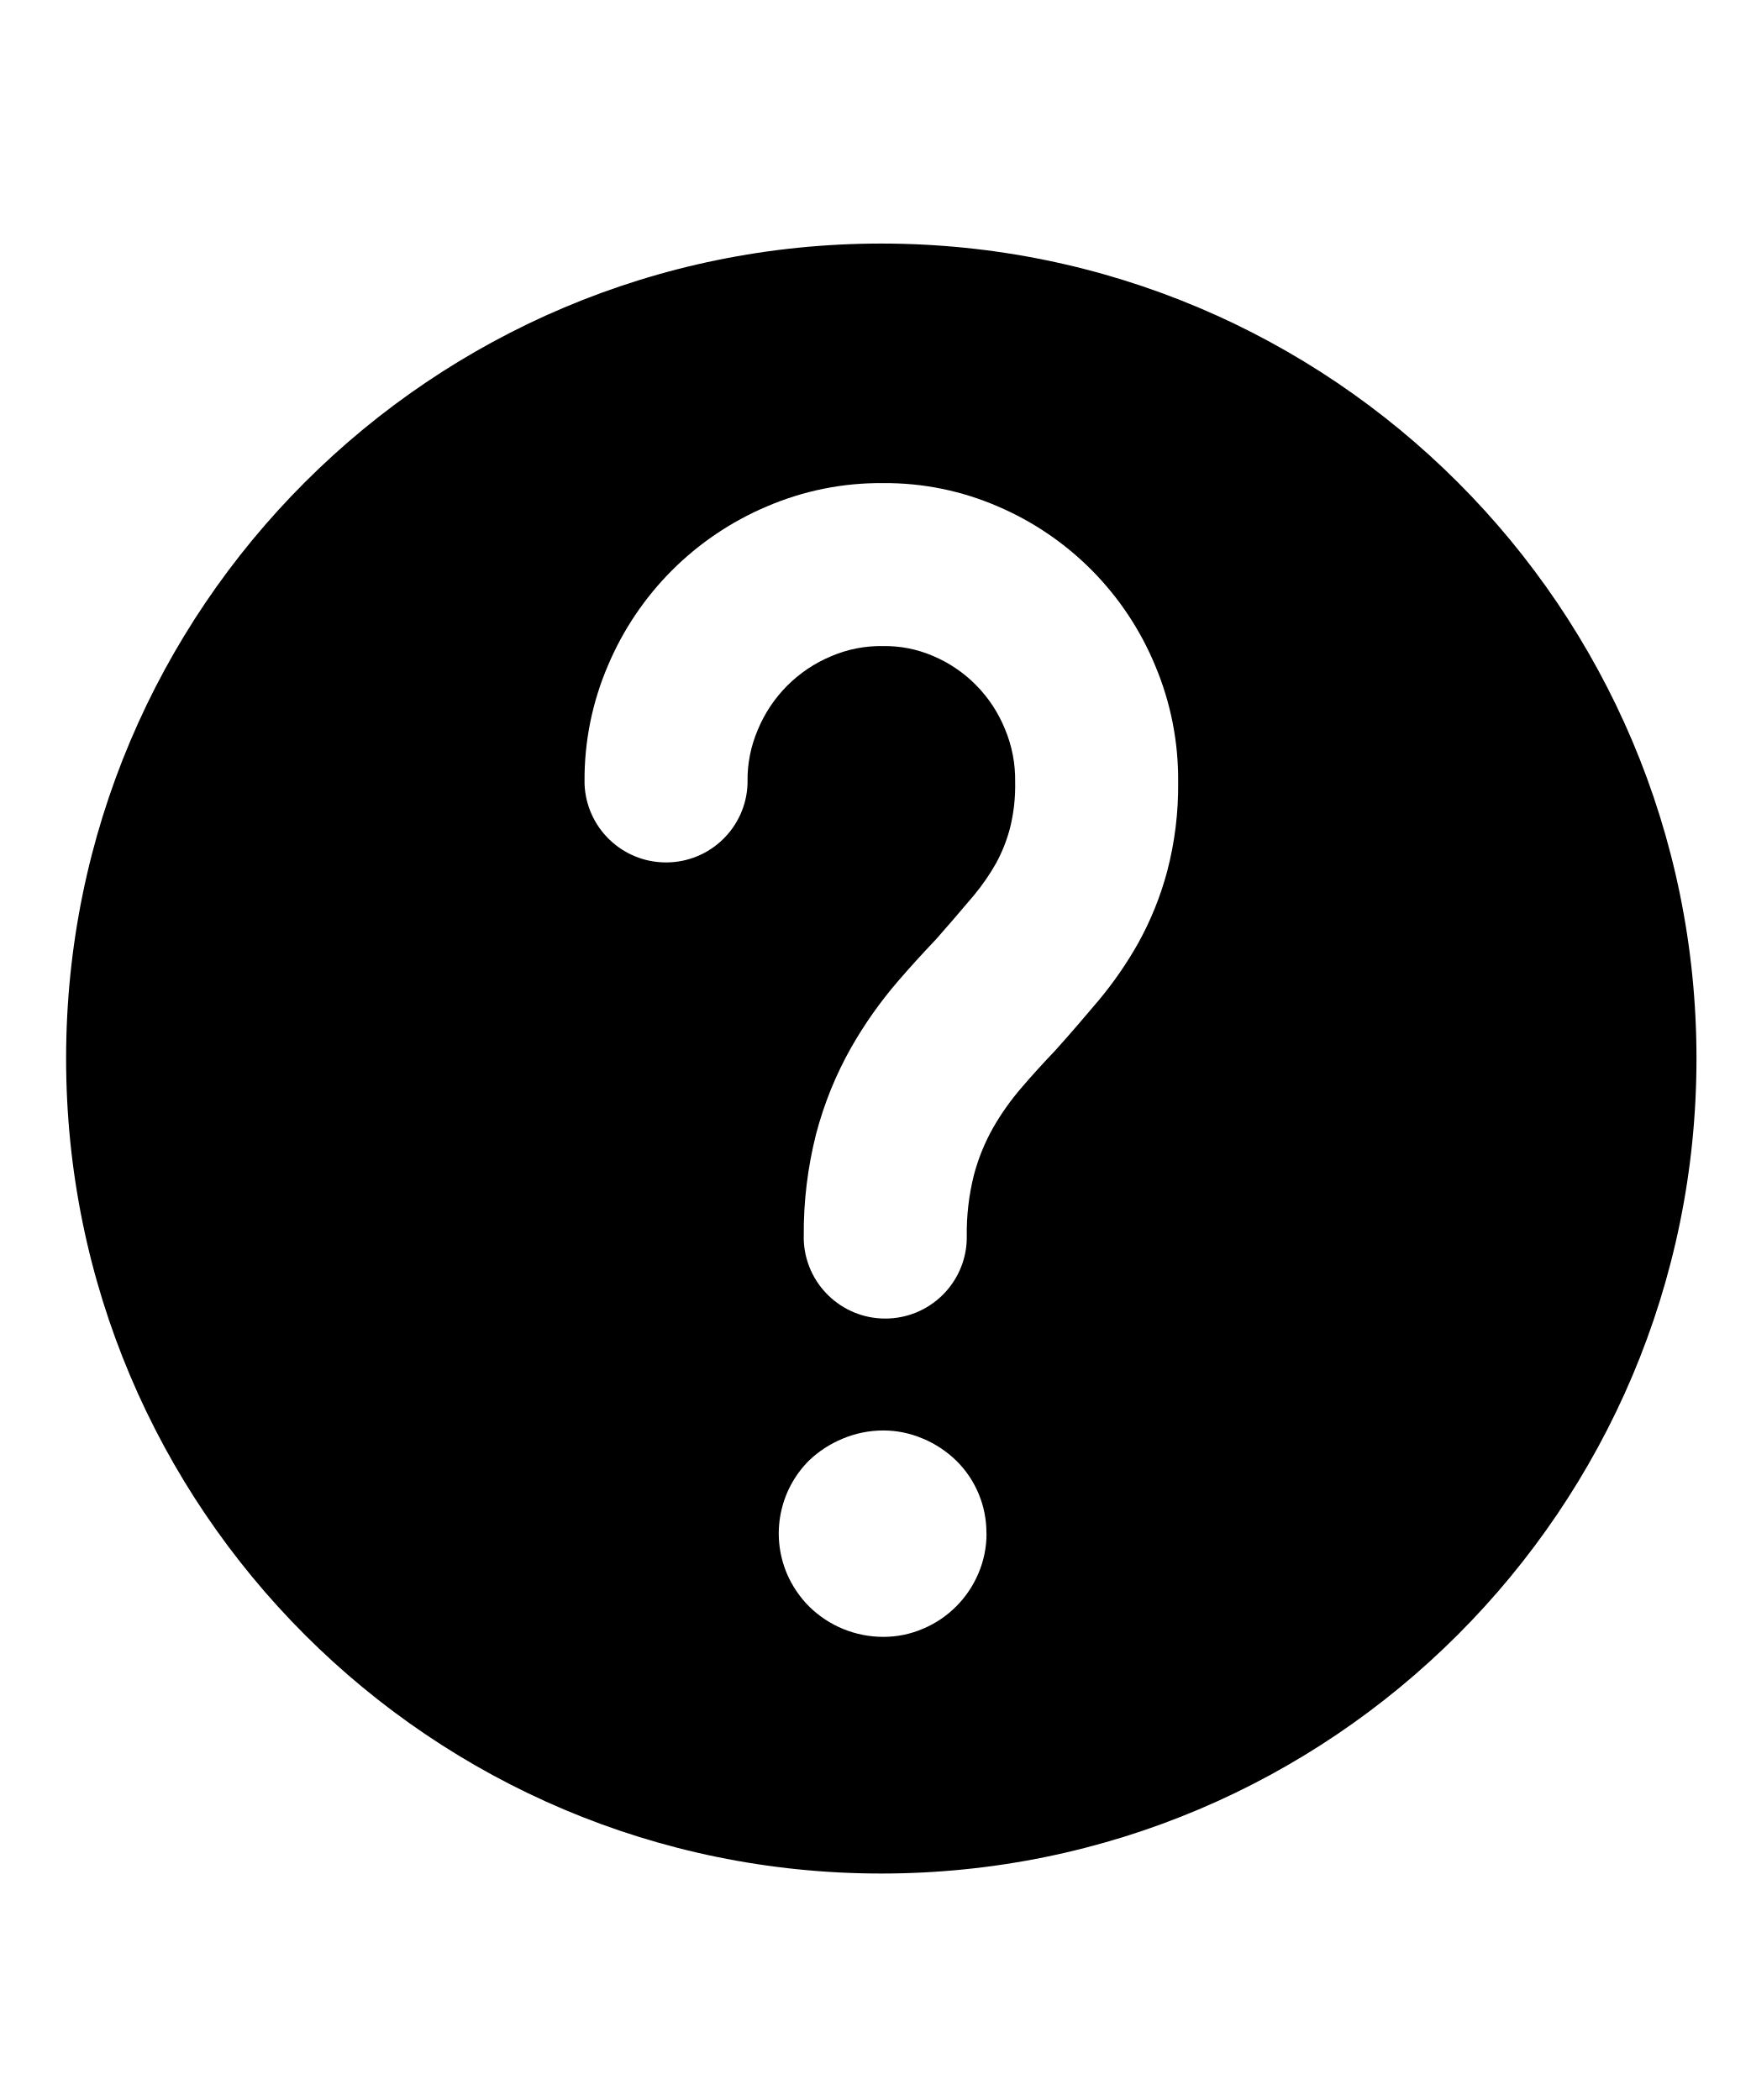
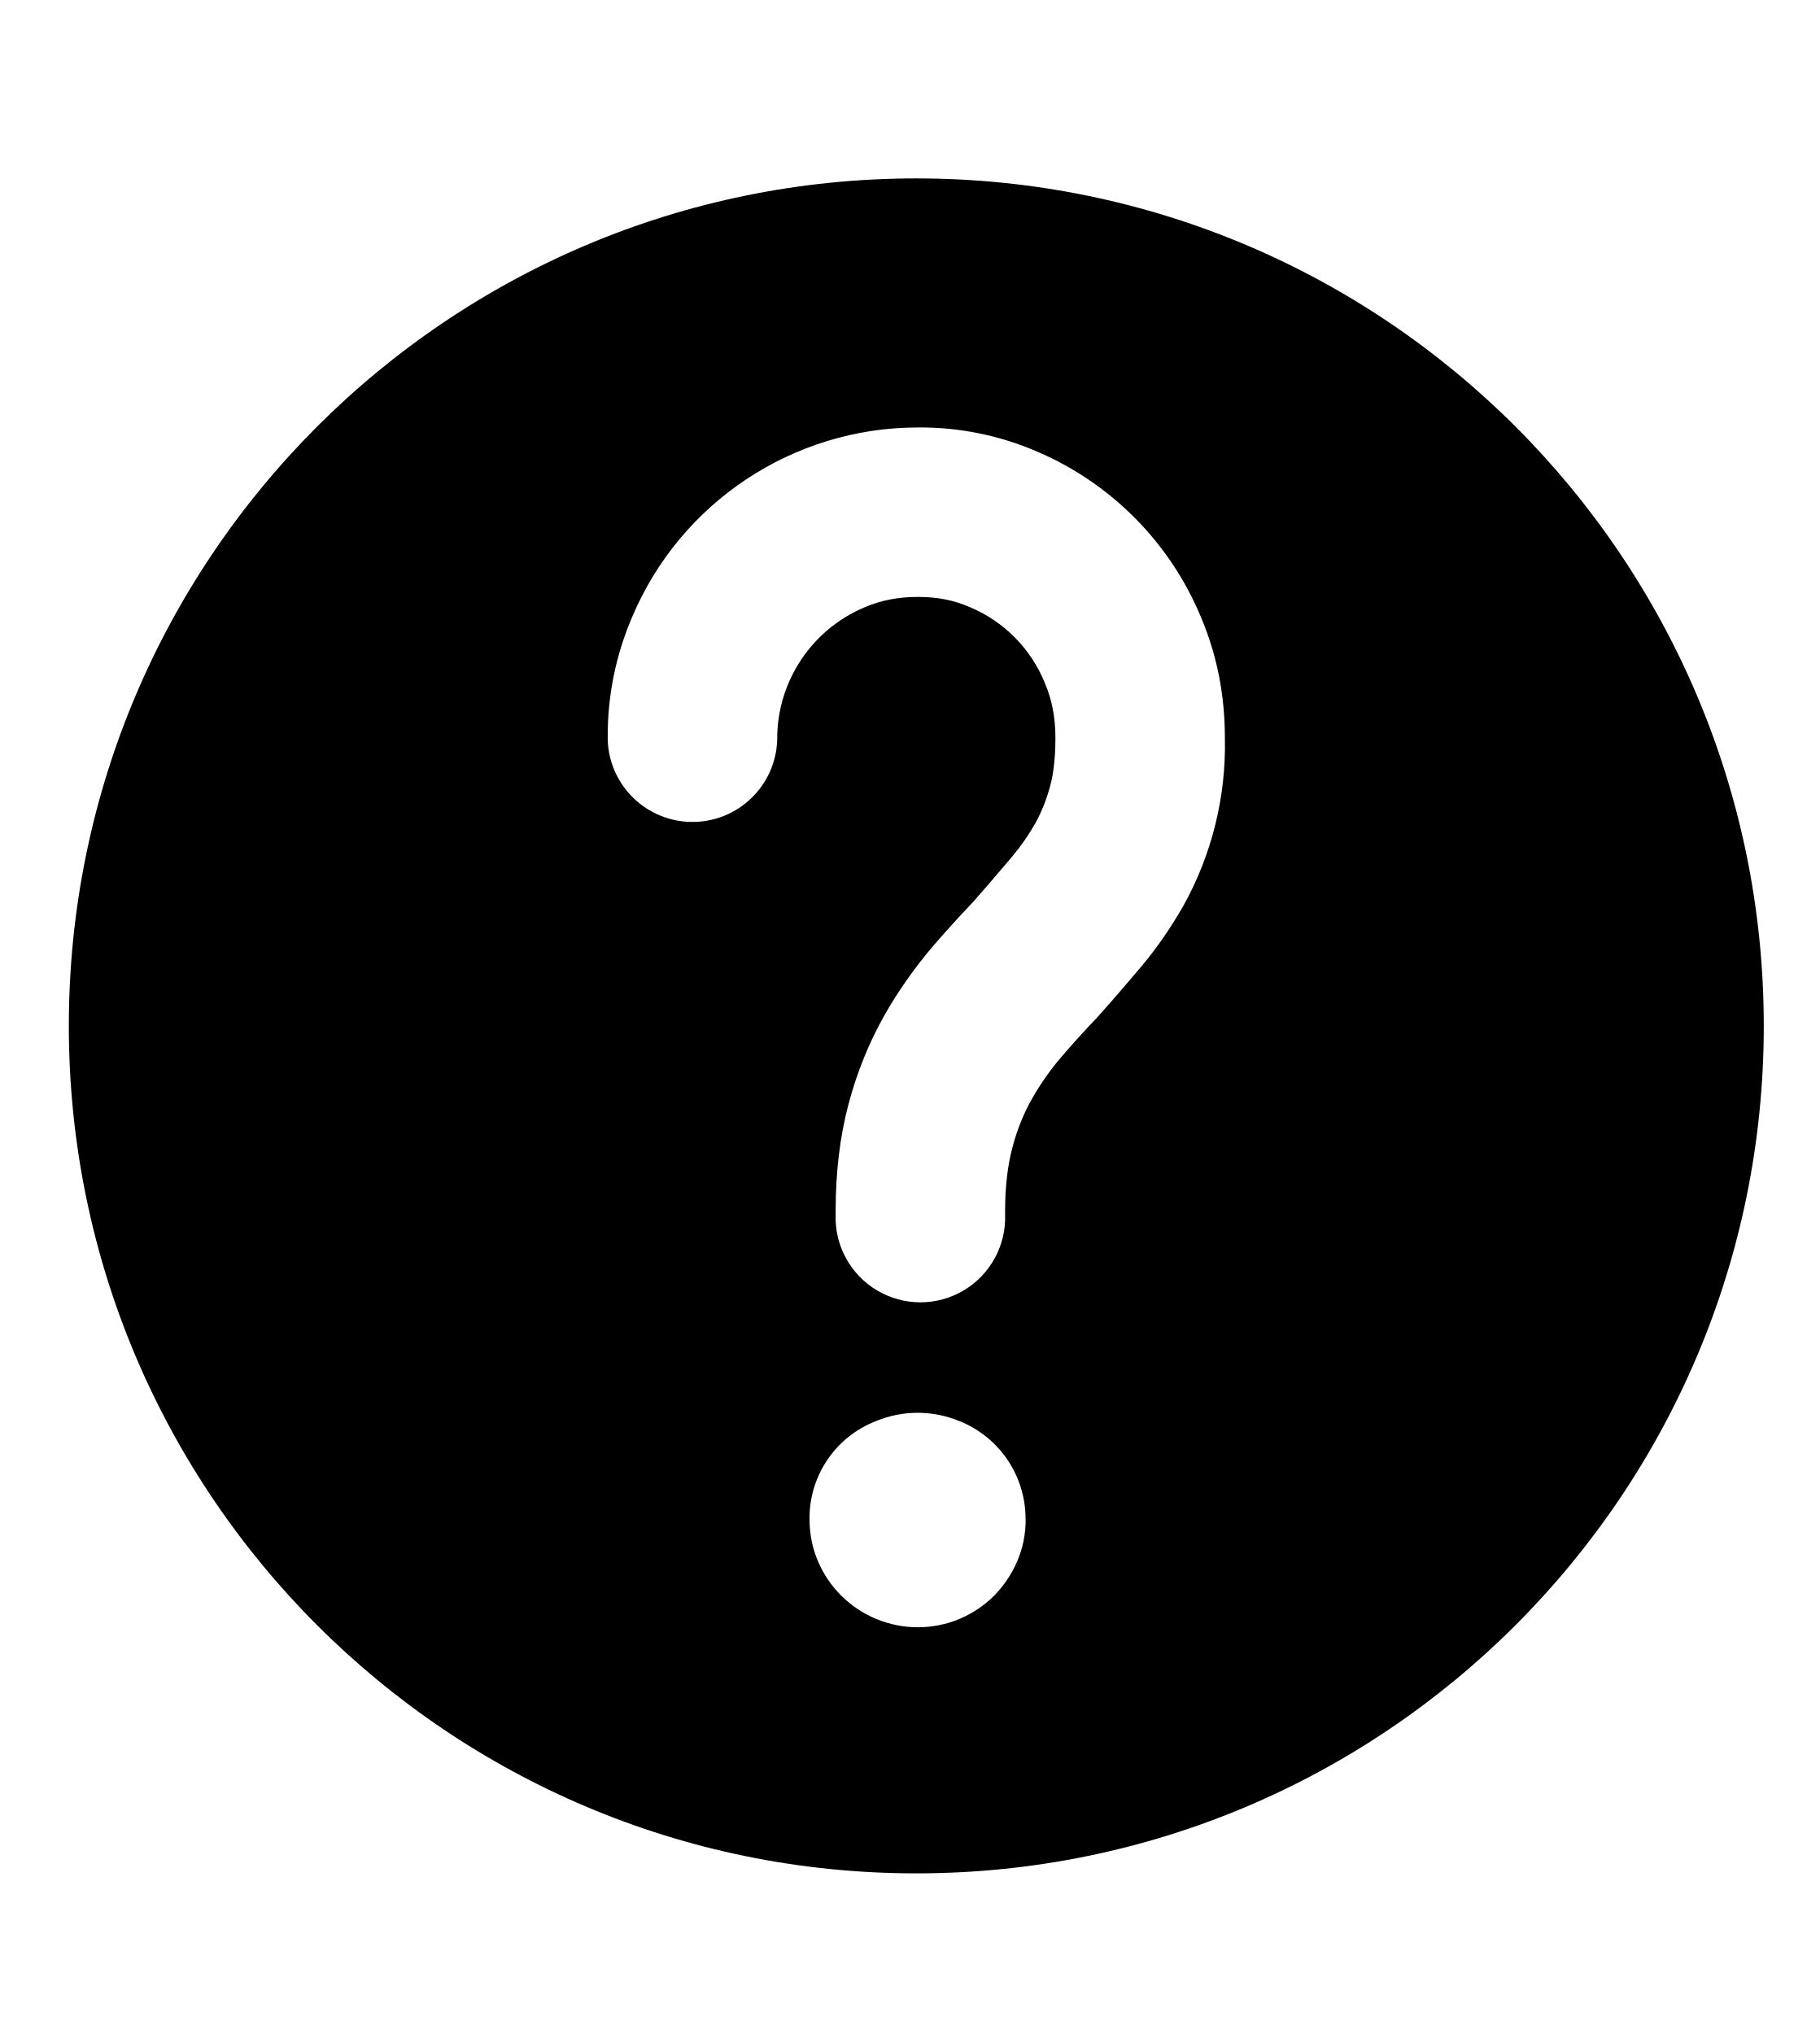
- <svg xmlns="http://www.w3.org/2000/svg" class="cf-icon-svg cf-icon-svg__help-round" viewBox="0 0 17 20.4">
-   <path d="M16.476 10.283A7.917 7.917 0 1 1 8.56 2.366a7.916 7.916 0 0 1 7.916 7.917zm-5.034-2.687a2.845 2.845 0 0 0-.223-1.13A2.877 2.877 0 0 0 9.692 4.92a2.747 2.747 0 0 0-1.116-.227 2.79 2.79 0 0 0-1.129.227 2.903 2.903 0 0 0-1.543 1.546 2.803 2.803 0 0 0-.227 1.128v.02a.792.792 0 0 0 1.583 0v-.02a1.23 1.23 0 0 1 .099-.503 1.32 1.32 0 0 1 .715-.717 1.223 1.223 0 0 1 .502-.098 1.18 1.18 0 0 1 .485.096 1.294 1.294 0 0 1 .418.283 1.307 1.307 0 0 1 .281.427 1.273 1.273 0 0 1 .099.513 1.706 1.706 0 0 1-.05.45 1.546 1.546 0 0 1-.132.335 2.11 2.11 0 0 1-.219.318c-.126.15-.25.293-.365.424-.135.142-.26.28-.374.412a4.113 4.113 0 0 0-.451.639 3.525 3.525 0 0 0-.342.842 3.904 3.904 0 0 0-.12.995v.035a.792.792 0 0 0 1.583 0v-.035a2.324 2.324 0 0 1 .068-.59 1.944 1.944 0 0 1 .187-.463 2.49 2.49 0 0 1 .276-.39c.098-.115.209-.237.329-.363l.018-.02c.129-.144.264-.301.403-.466a3.712 3.712 0 0 0 .384-.556 3.083 3.083 0 0 0 .28-.692 3.275 3.275 0 0 0 .108-.875zM9.58 14.895a.982.982 0 0 0-.294-.707 1.059 1.059 0 0 0-.32-.212l-.004-.001a.968.968 0 0 0-.382-.079 1.017 1.017 0 0 0-.397.08 1.053 1.053 0 0 0-.326.212 1.002 1.002 0 0 0-.215 1.098 1.028 1.028 0 0 0 .216.32 1.027 1.027 0 0 0 .722.295.968.968 0 0 0 .382-.078l.005-.002a1.01 1.01 0 0 0 .534-.534.98.98 0 0 0 .08-.392z" />
+ <svg xmlns="http://www.w3.org/2000/svg" viewBox="0 0 17 19" class="cf-icon-svg cf-icon-svg__help-round">
+   <path d="M16.476 9.583a7.916 7.916 0 1 1-15.833 0 7.916 7.916 0 0 1 15.833 0Zm-5.034-2.687c0-.404-.073-.774-.223-1.13A2.886 2.886 0 0 0 9.692 4.22a2.747 2.747 0 0 0-1.116-.227 2.899 2.899 0 0 0-2.672 1.773 2.803 2.803 0 0 0-.227 1.128v.02a.792.792 0 0 0 1.583 0v-.02a1.333 1.333 0 0 1 .814-1.22c.155-.067.315-.098.502-.098.18 0 .334.03.485.096a1.294 1.294 0 0 1 .7.71c.067.158.098.322.098.513 0 .225-.027.368-.05.45a1.546 1.546 0 0 1-.132.335 2.11 2.11 0 0 1-.219.318c-.126.15-.25.293-.365.424-.135.142-.26.28-.374.412-.17.2-.323.414-.451.639-.147.258-.262.54-.342.842-.08.301-.12.636-.12.995v.035a.792.792 0 1 0 1.583 0v-.035c0-.222.023-.42.068-.59.044-.168.107-.324.187-.463a2.49 2.49 0 0 1 .276-.39c.098-.115.209-.237.329-.363l.018-.02c.129-.144.264-.301.403-.466.138-.165.267-.352.384-.556a3.083 3.083 0 0 0 .388-1.567ZM9.58 14.195a.983.983 0 0 0-.614-.919l-.004-.001a1.016 1.016 0 0 0-.78 0 .972.972 0 0 0-.62.92c.001.138.027.27.08.391a1.01 1.01 0 0 0 .541.536 1.013 1.013 0 0 0 .78.001l.004-.002c.121-.052.229-.125.318-.214.09-.091.164-.2.216-.32a.98.98 0 0 0 .08-.392Z" />
</svg>
